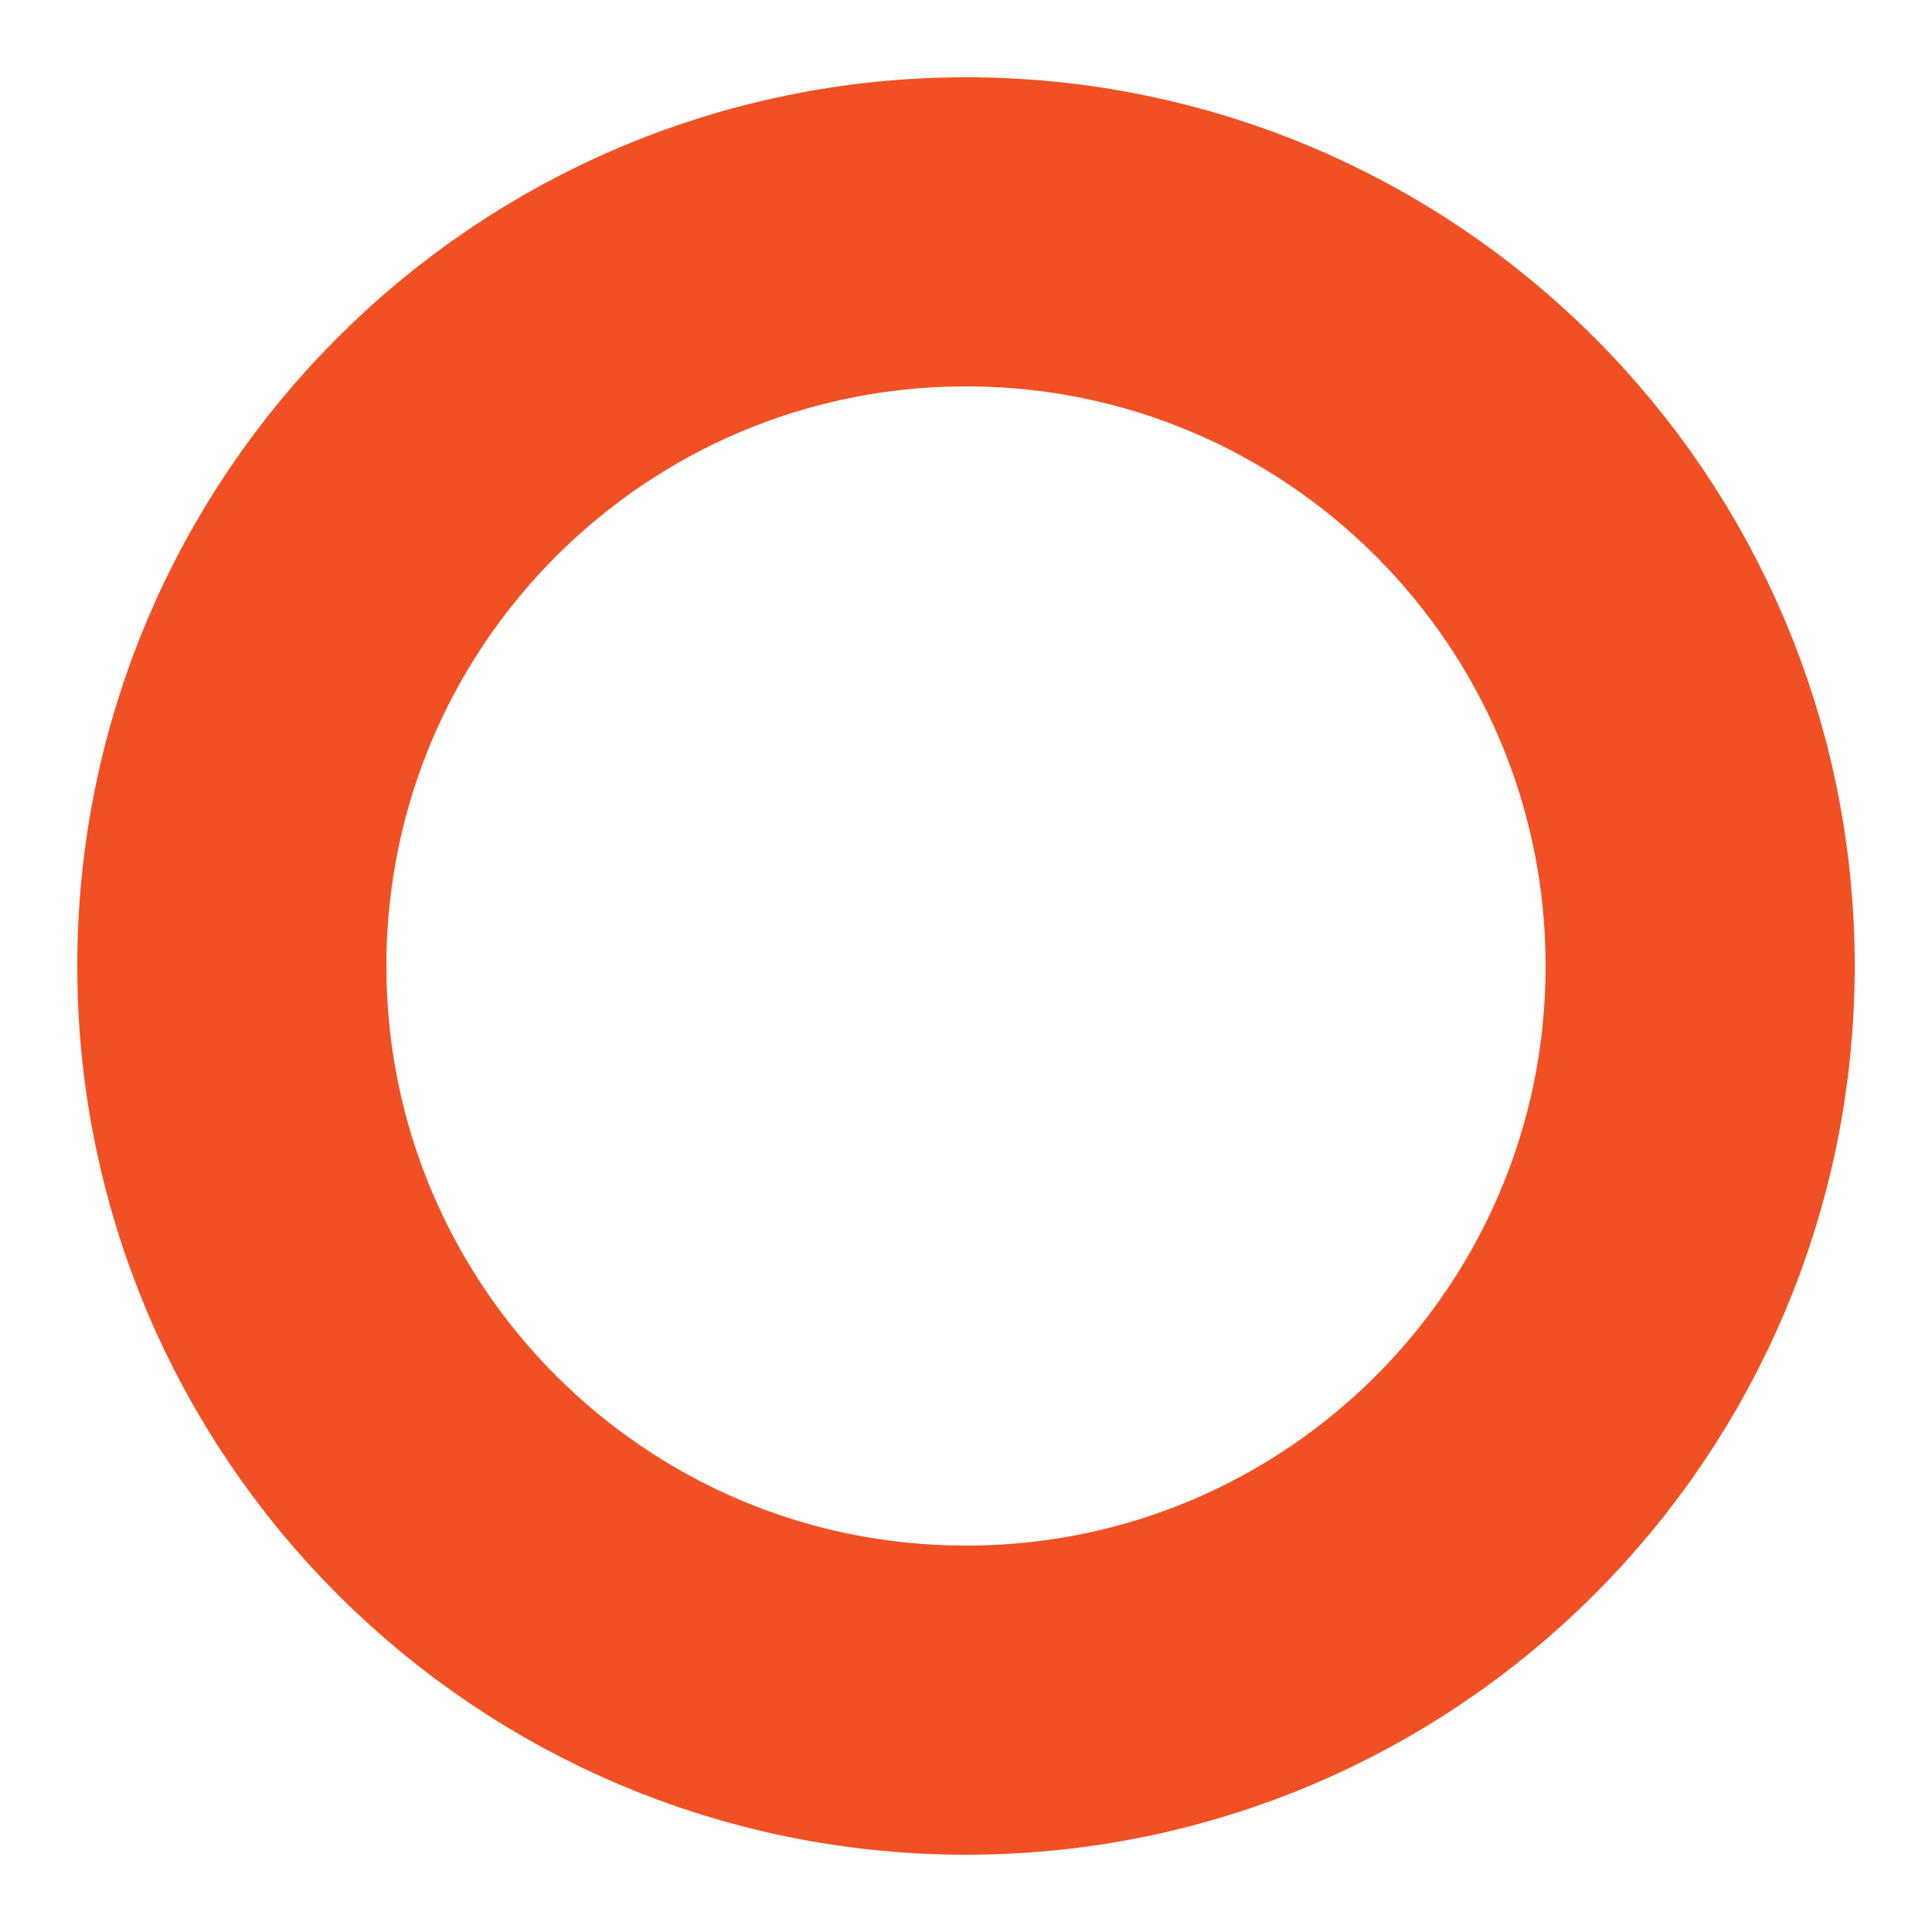
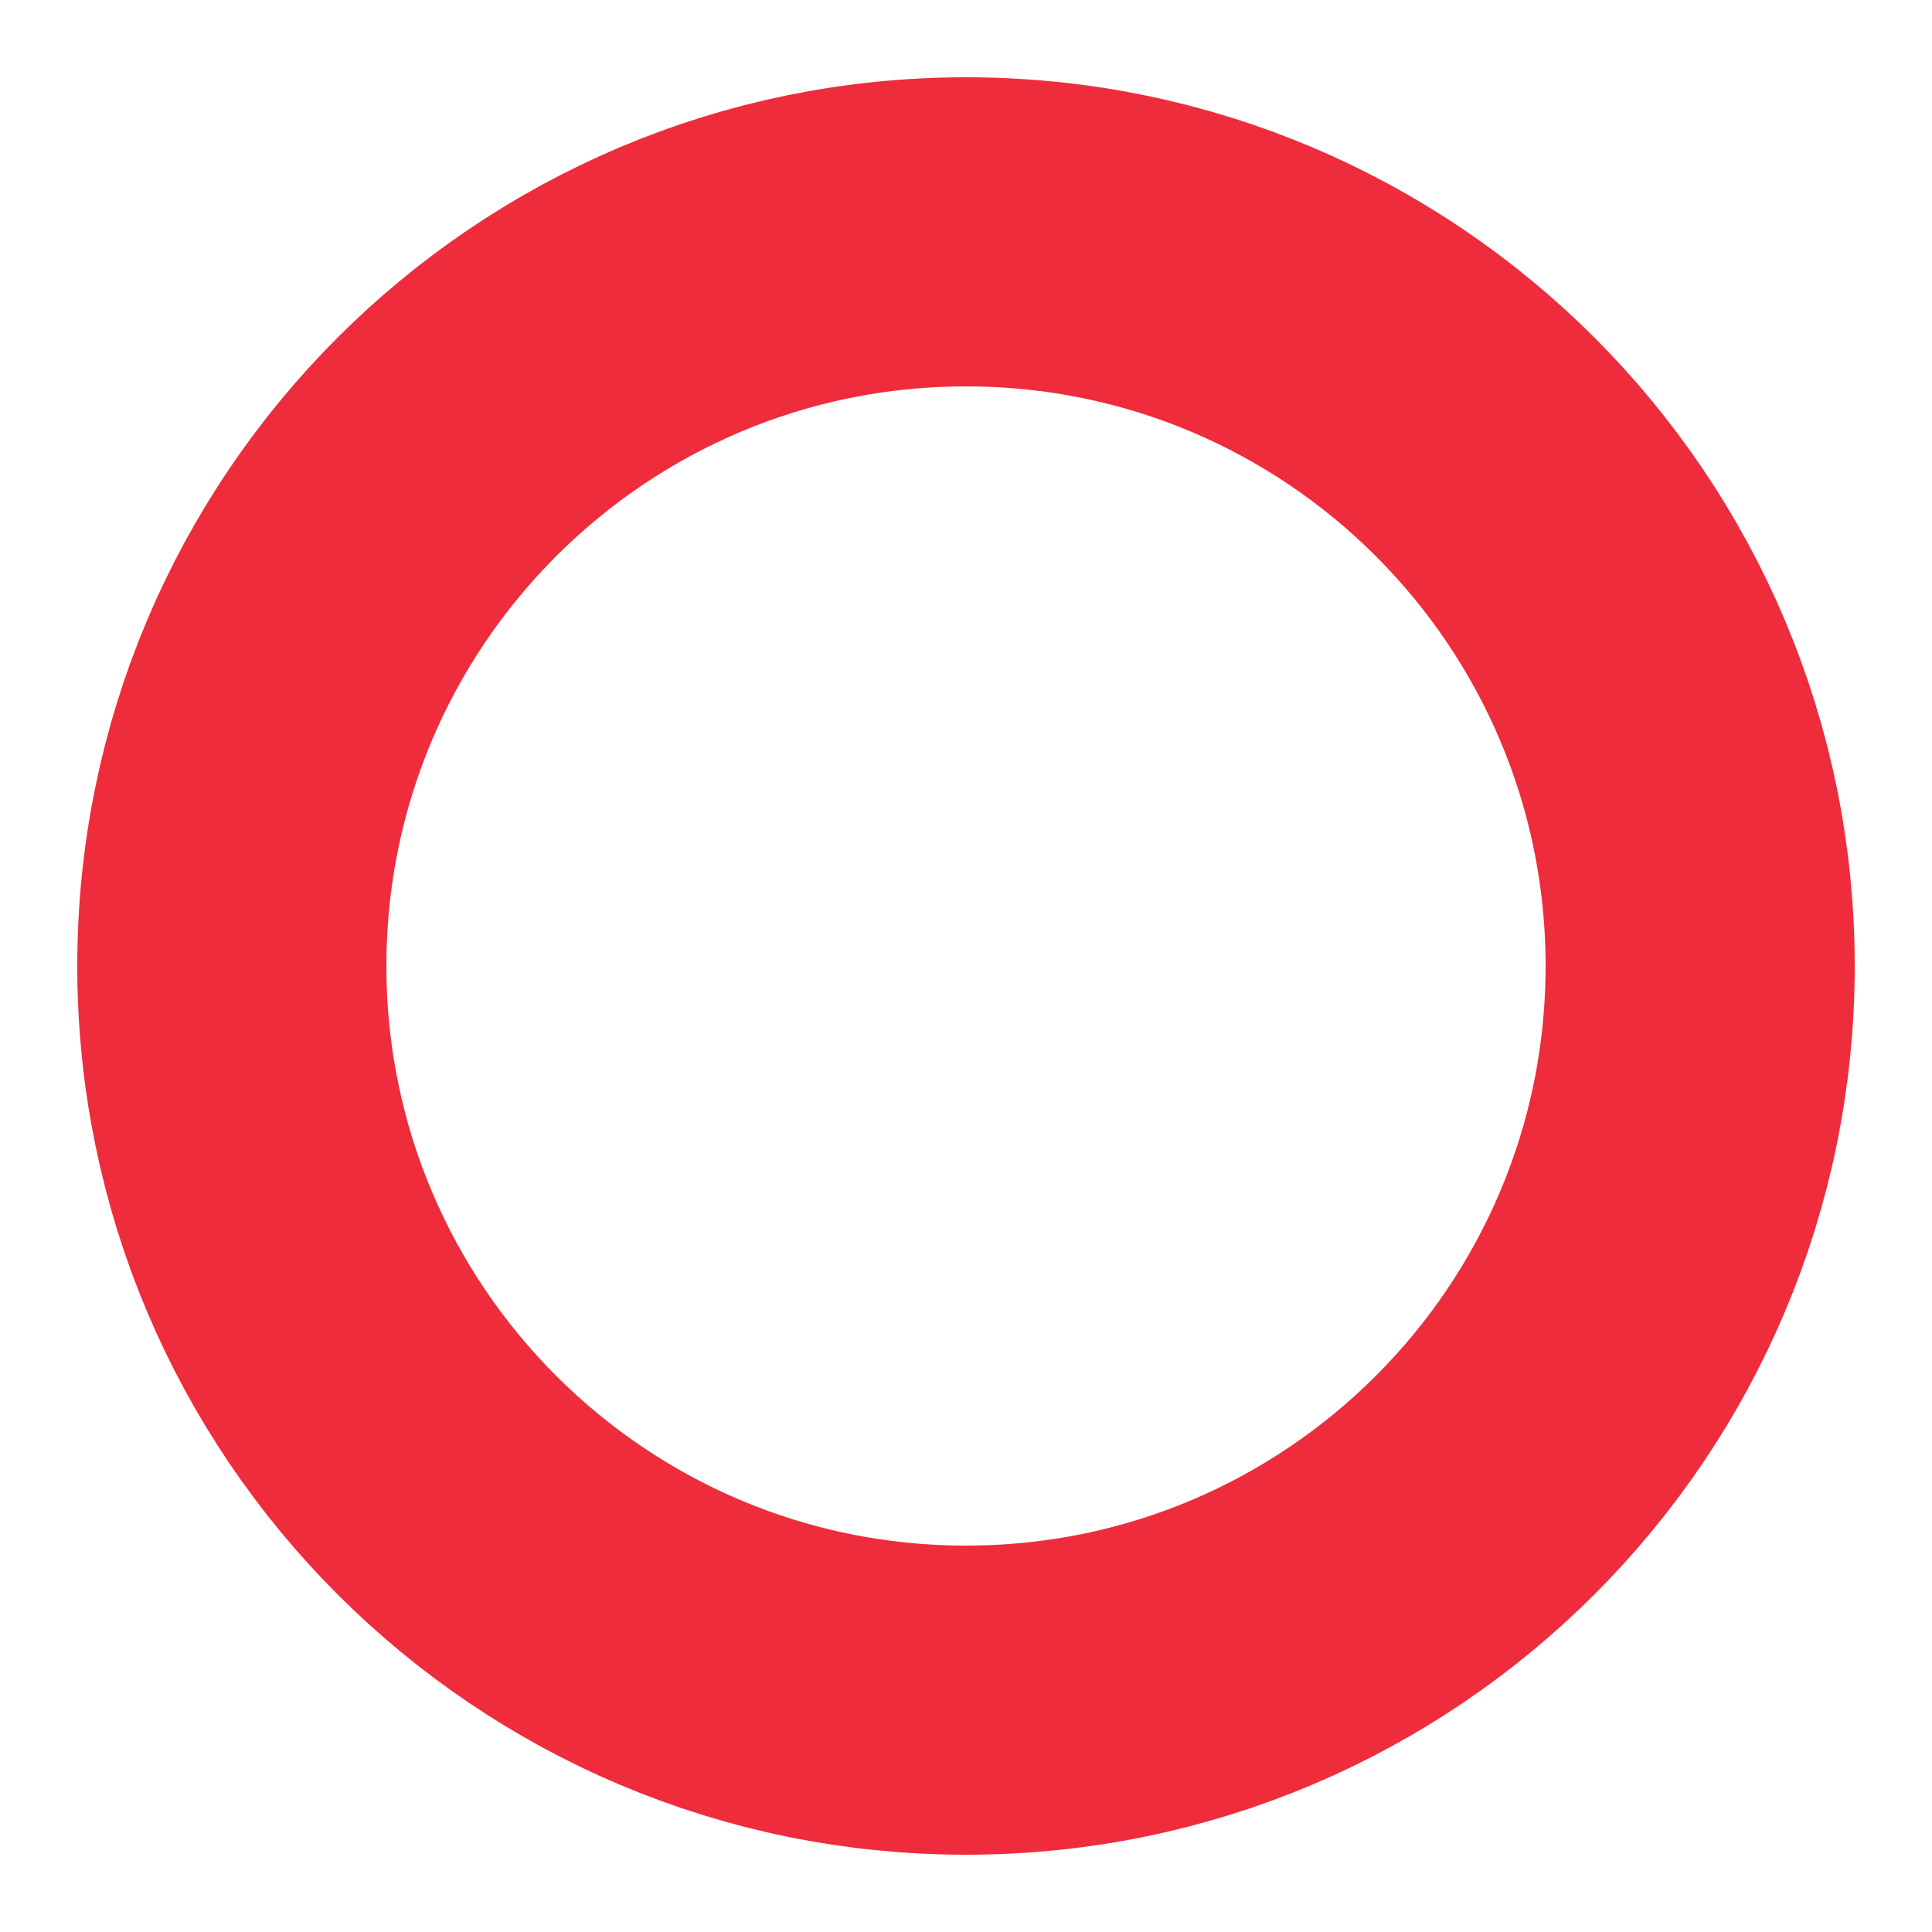
<svg xmlns="http://www.w3.org/2000/svg" viewBox="0 0 100 100" width="100" height="100" fill="none">
-   <circle cx="50" cy="50" r="38" stroke="#F05023" stroke-width="16" stroke-linecap="round" />
+   <circle cx="50" cy="50" r="38" stroke="#EE2C3C" stroke-width="16" stroke-linecap="round" />
</svg>
